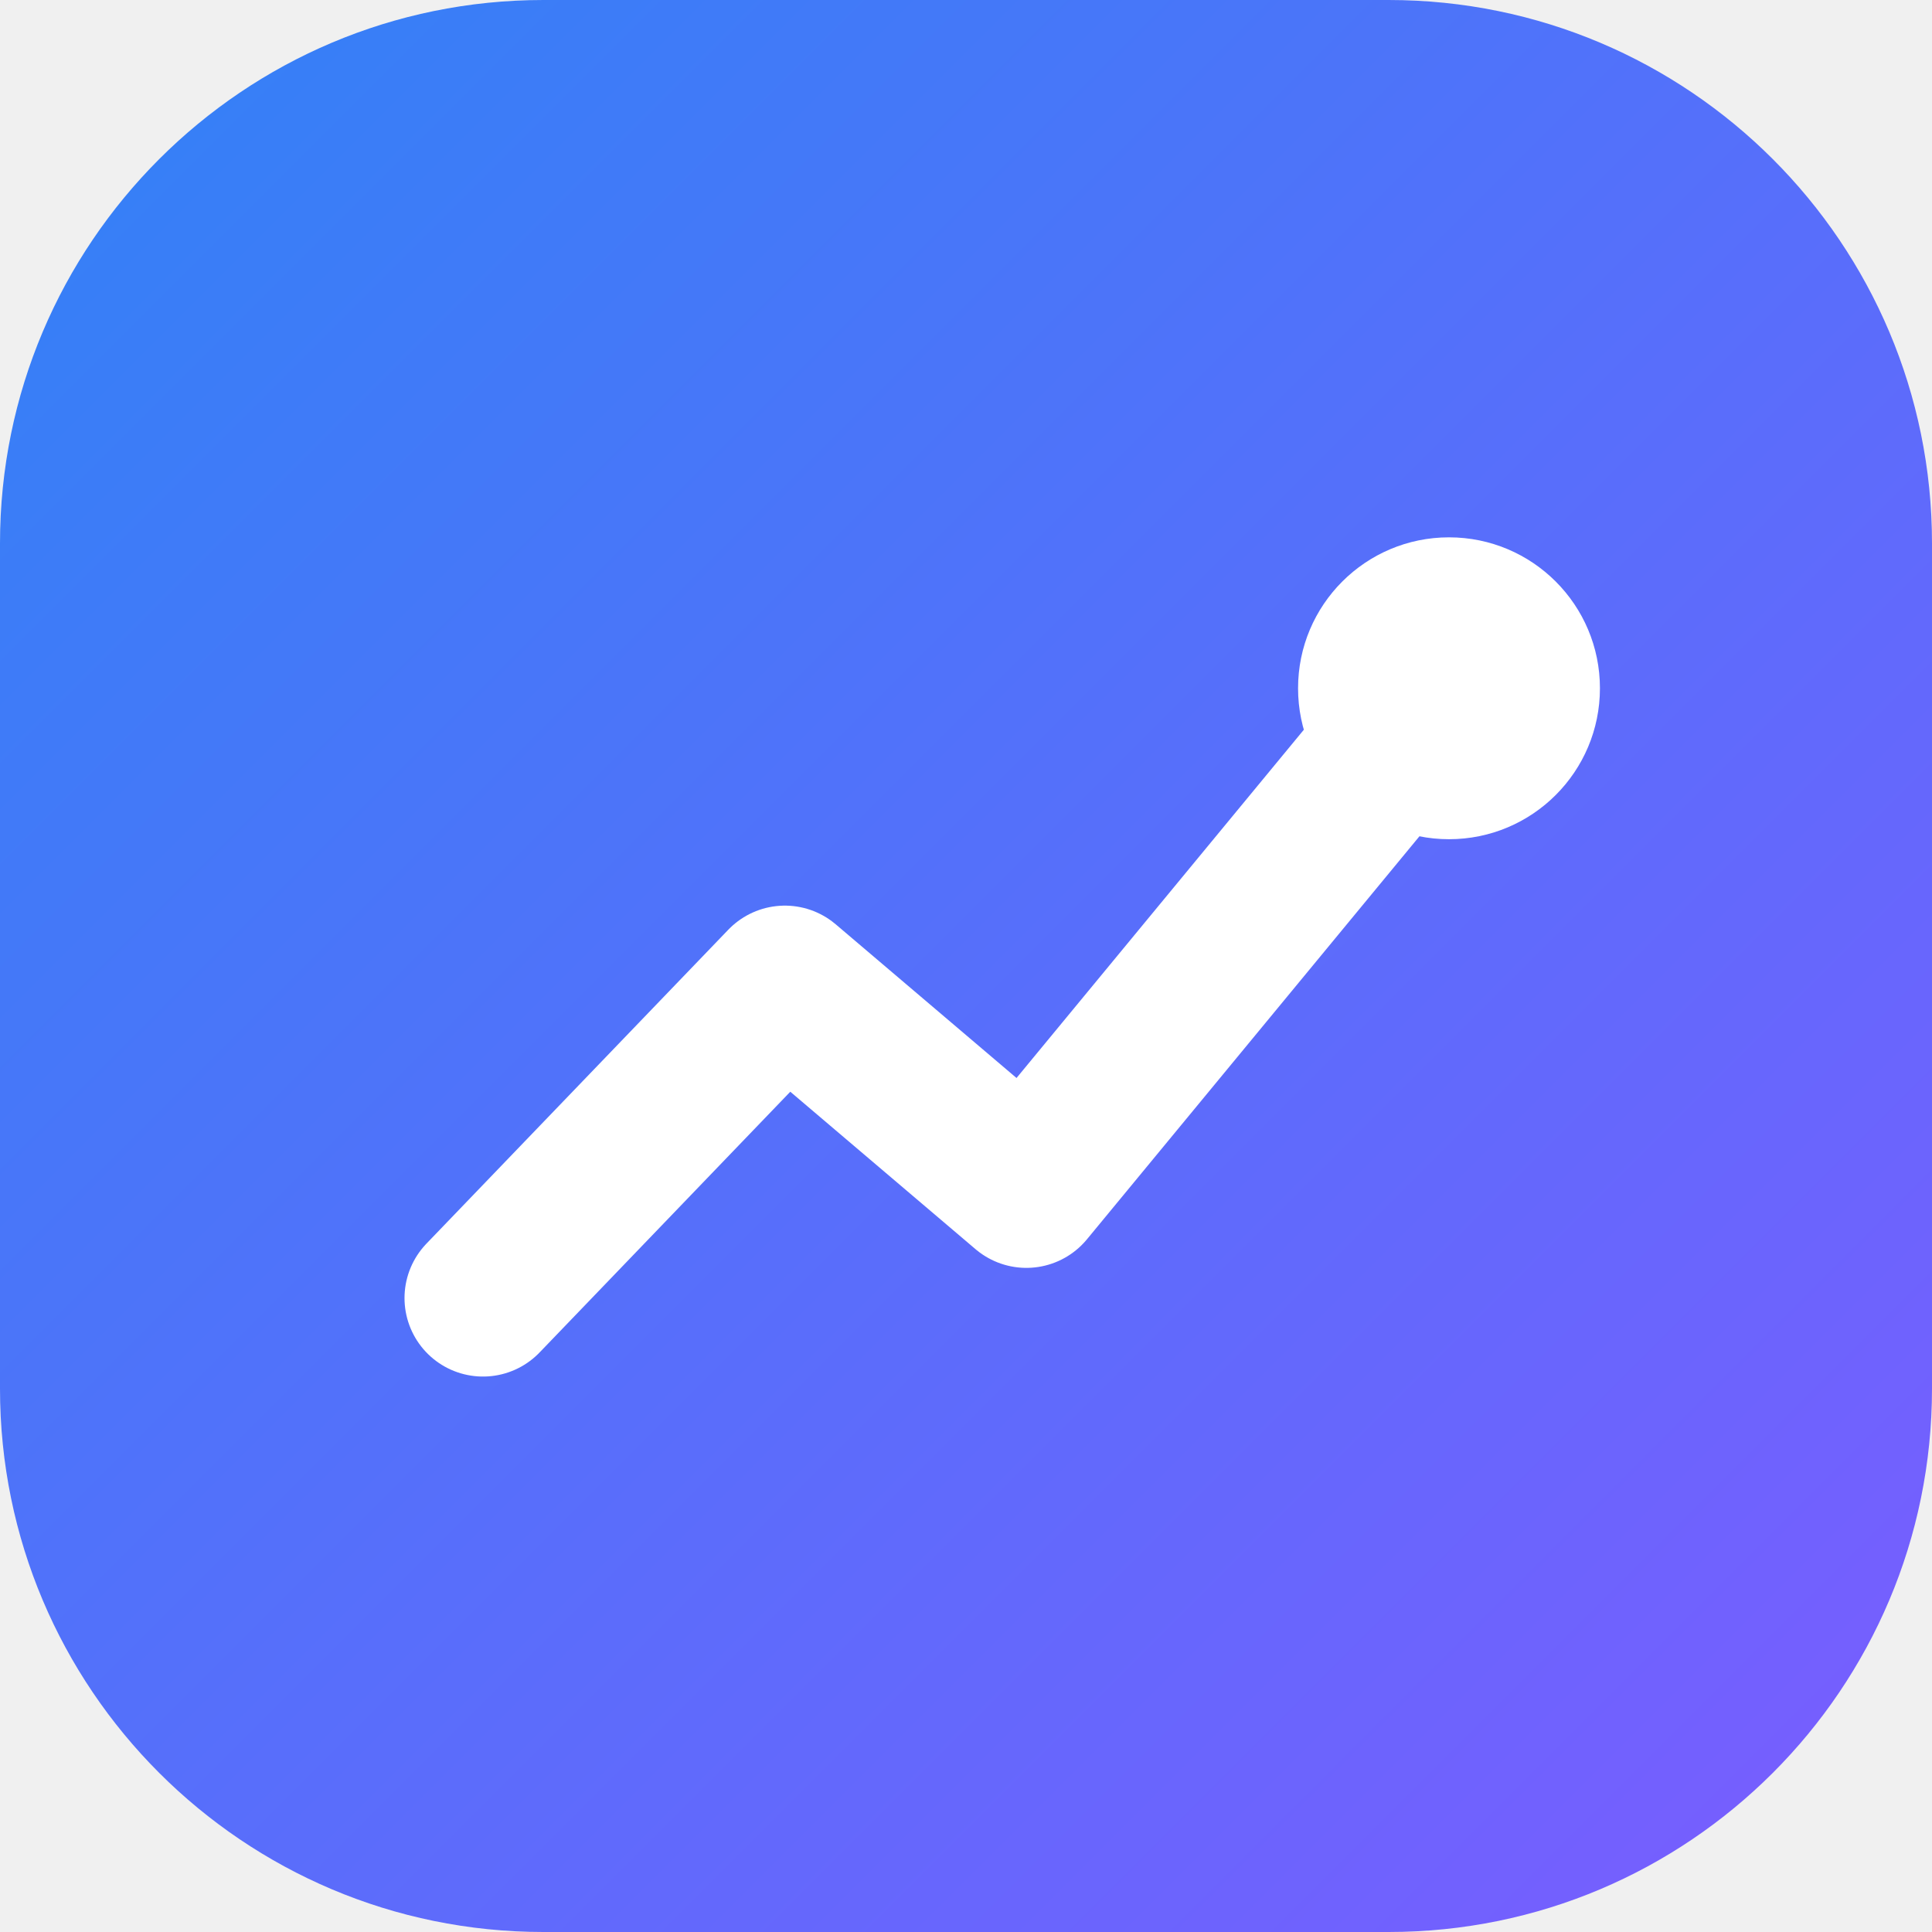
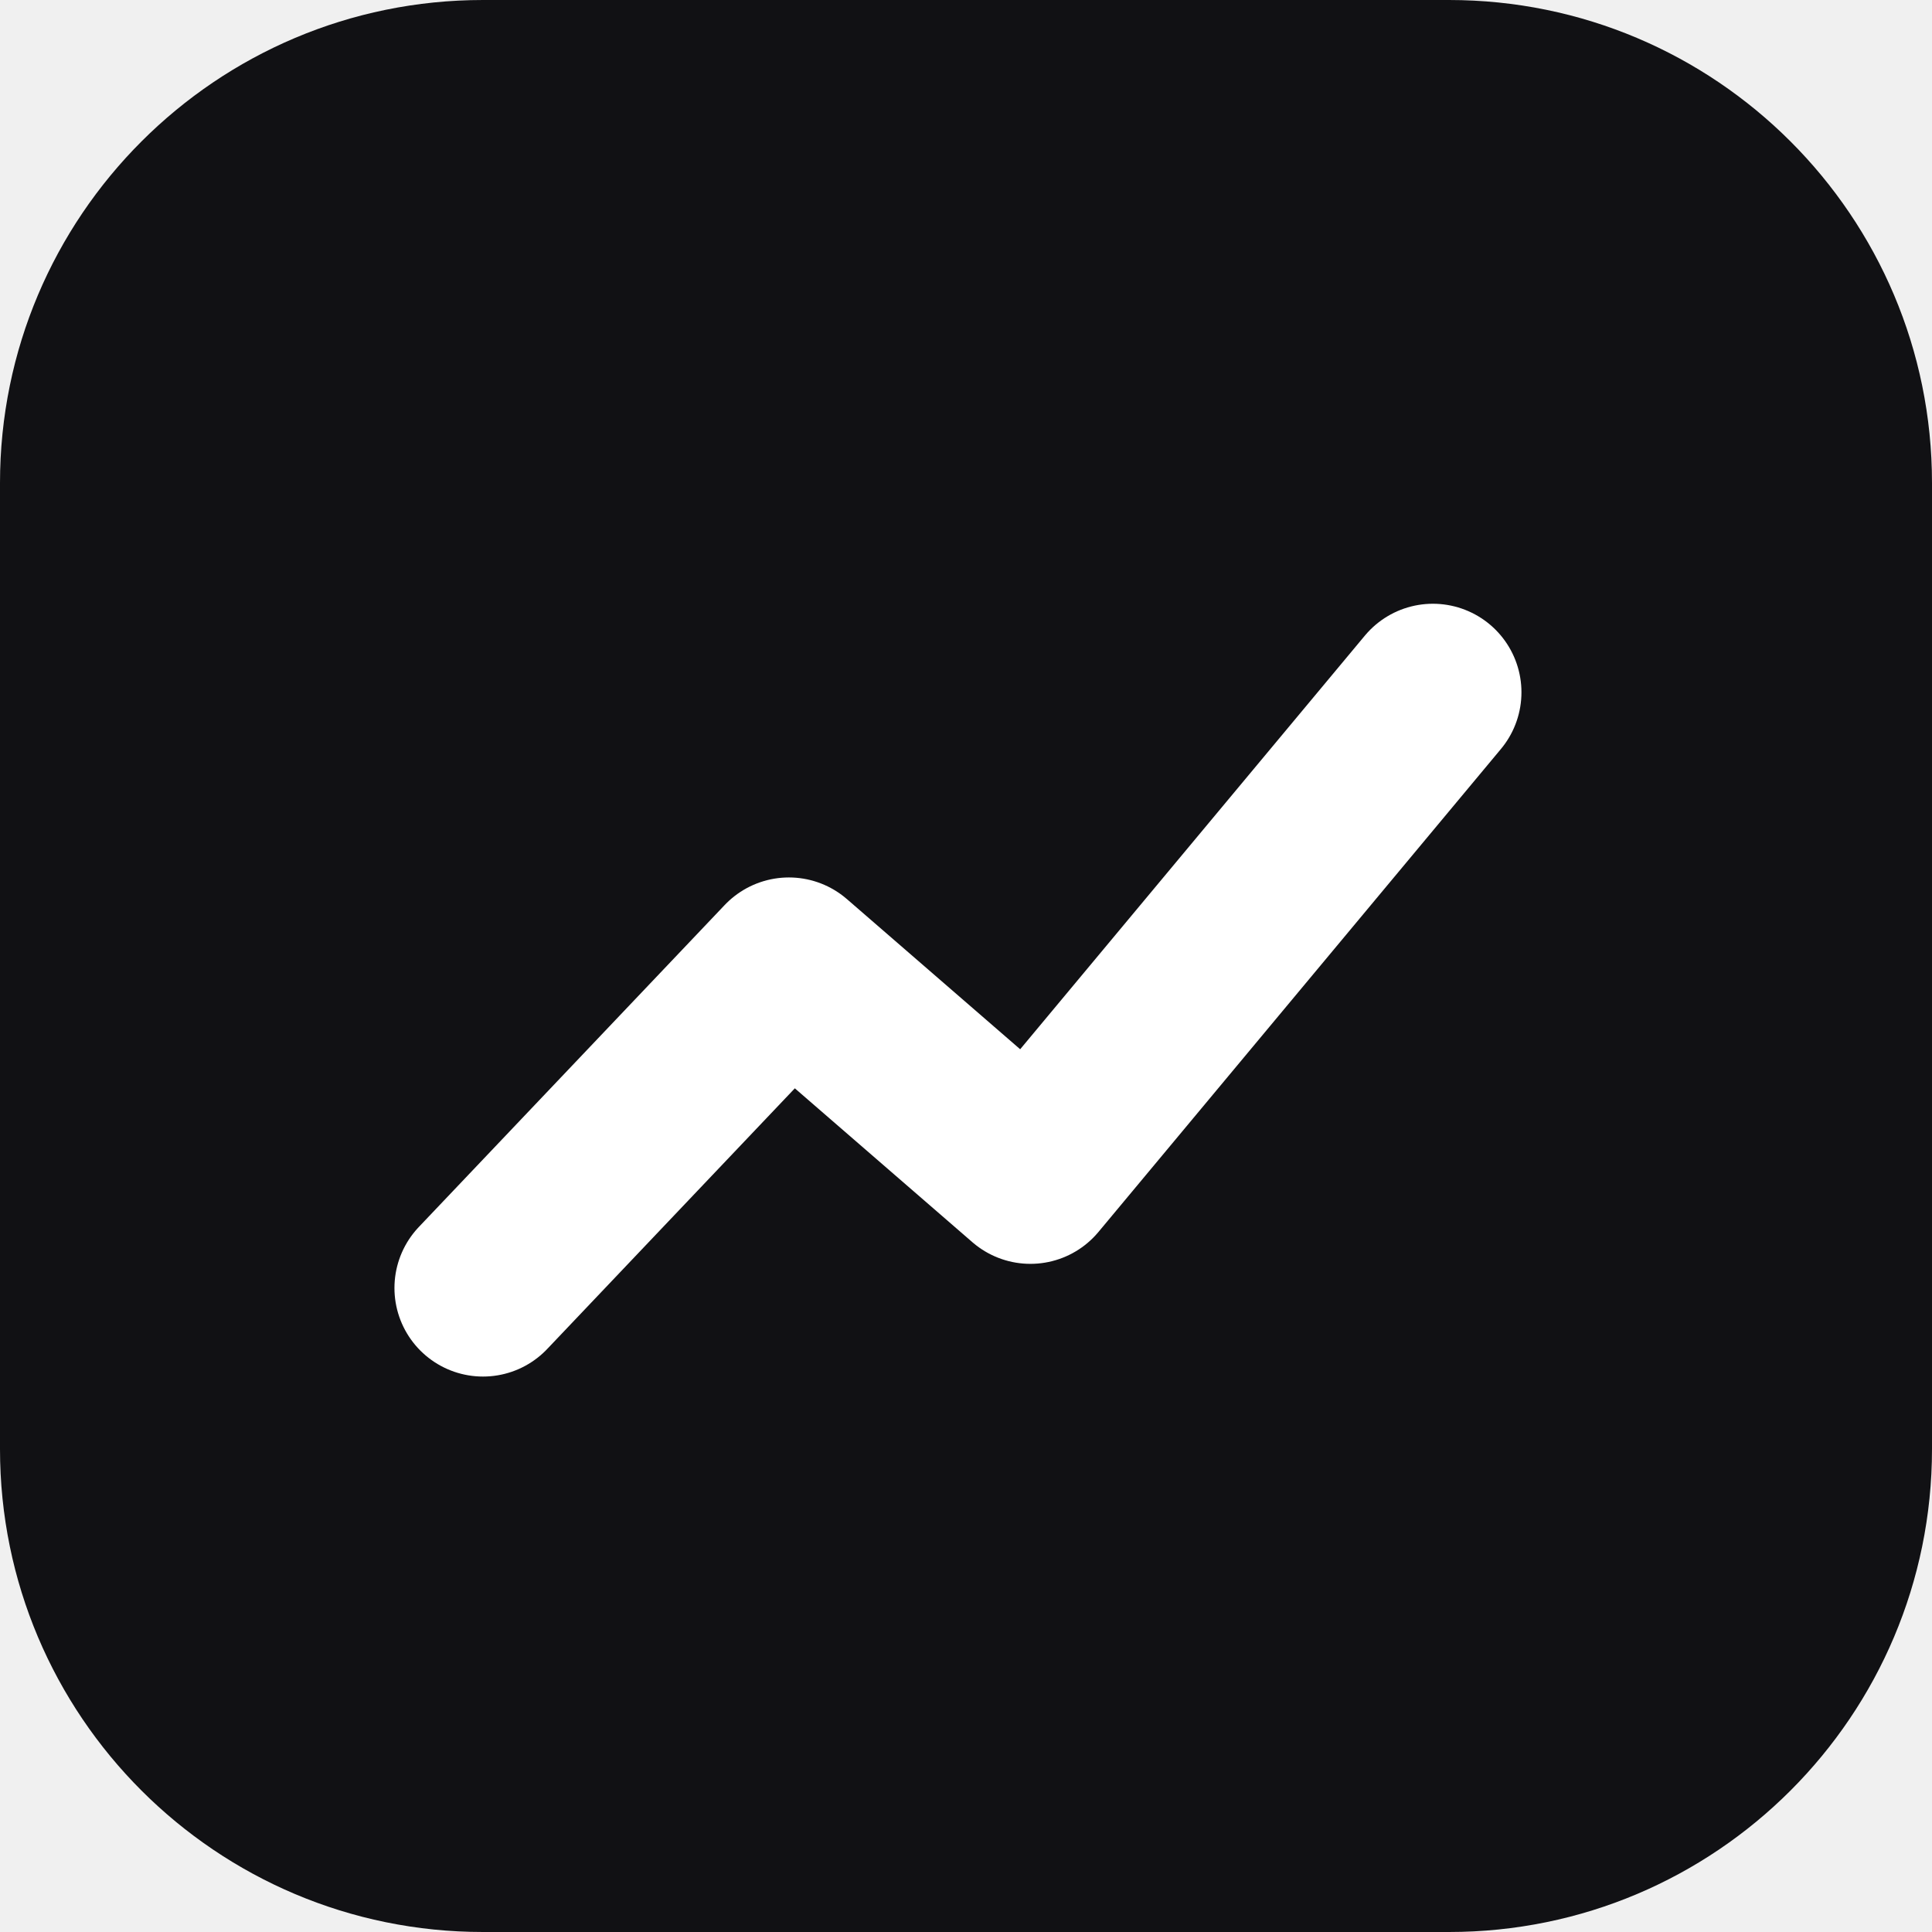
- <svg xmlns="http://www.w3.org/2000/svg" viewBox="0 0 32 32">
-   <defs>
-     <linearGradient id="g" x1="0" y1="0" x2="32" y2="32" gradientUnits="userSpaceOnUse">
-       <stop stop-color="#3182f6" />
-       <stop offset="1" stop-color="#7b5cff" />
-     </linearGradient>
-   </defs>
-   <rect width="32" height="32" rx="9" fill="url(#g)" />
-   <path d="M8 21.5l5-5.2 4 3.4 6.6-8" fill="none" stroke="#fff" stroke-width="2.6" stroke-linecap="round" stroke-linejoin="round" />
-   <circle cx="24" cy="11.4" r="2.5" fill="#fff" />
+ <svg xmlns="http://www.w3.org/2000/svg" viewBox="0 0 24 24">
+   <style>.b{fill:#111114}.l{stroke:#fff}@media (prefers-color-scheme:dark){.b{fill:#ededef}.l{stroke:#0a0a0b}}</style>
+   <rect class="b" width="24" height="24" rx="6" />
+   <path class="l" d="M6 16l3.8-4 3 2.6 5-6" fill="none" stroke-width="2.2" stroke-linecap="round" stroke-linejoin="round" />
</svg>
